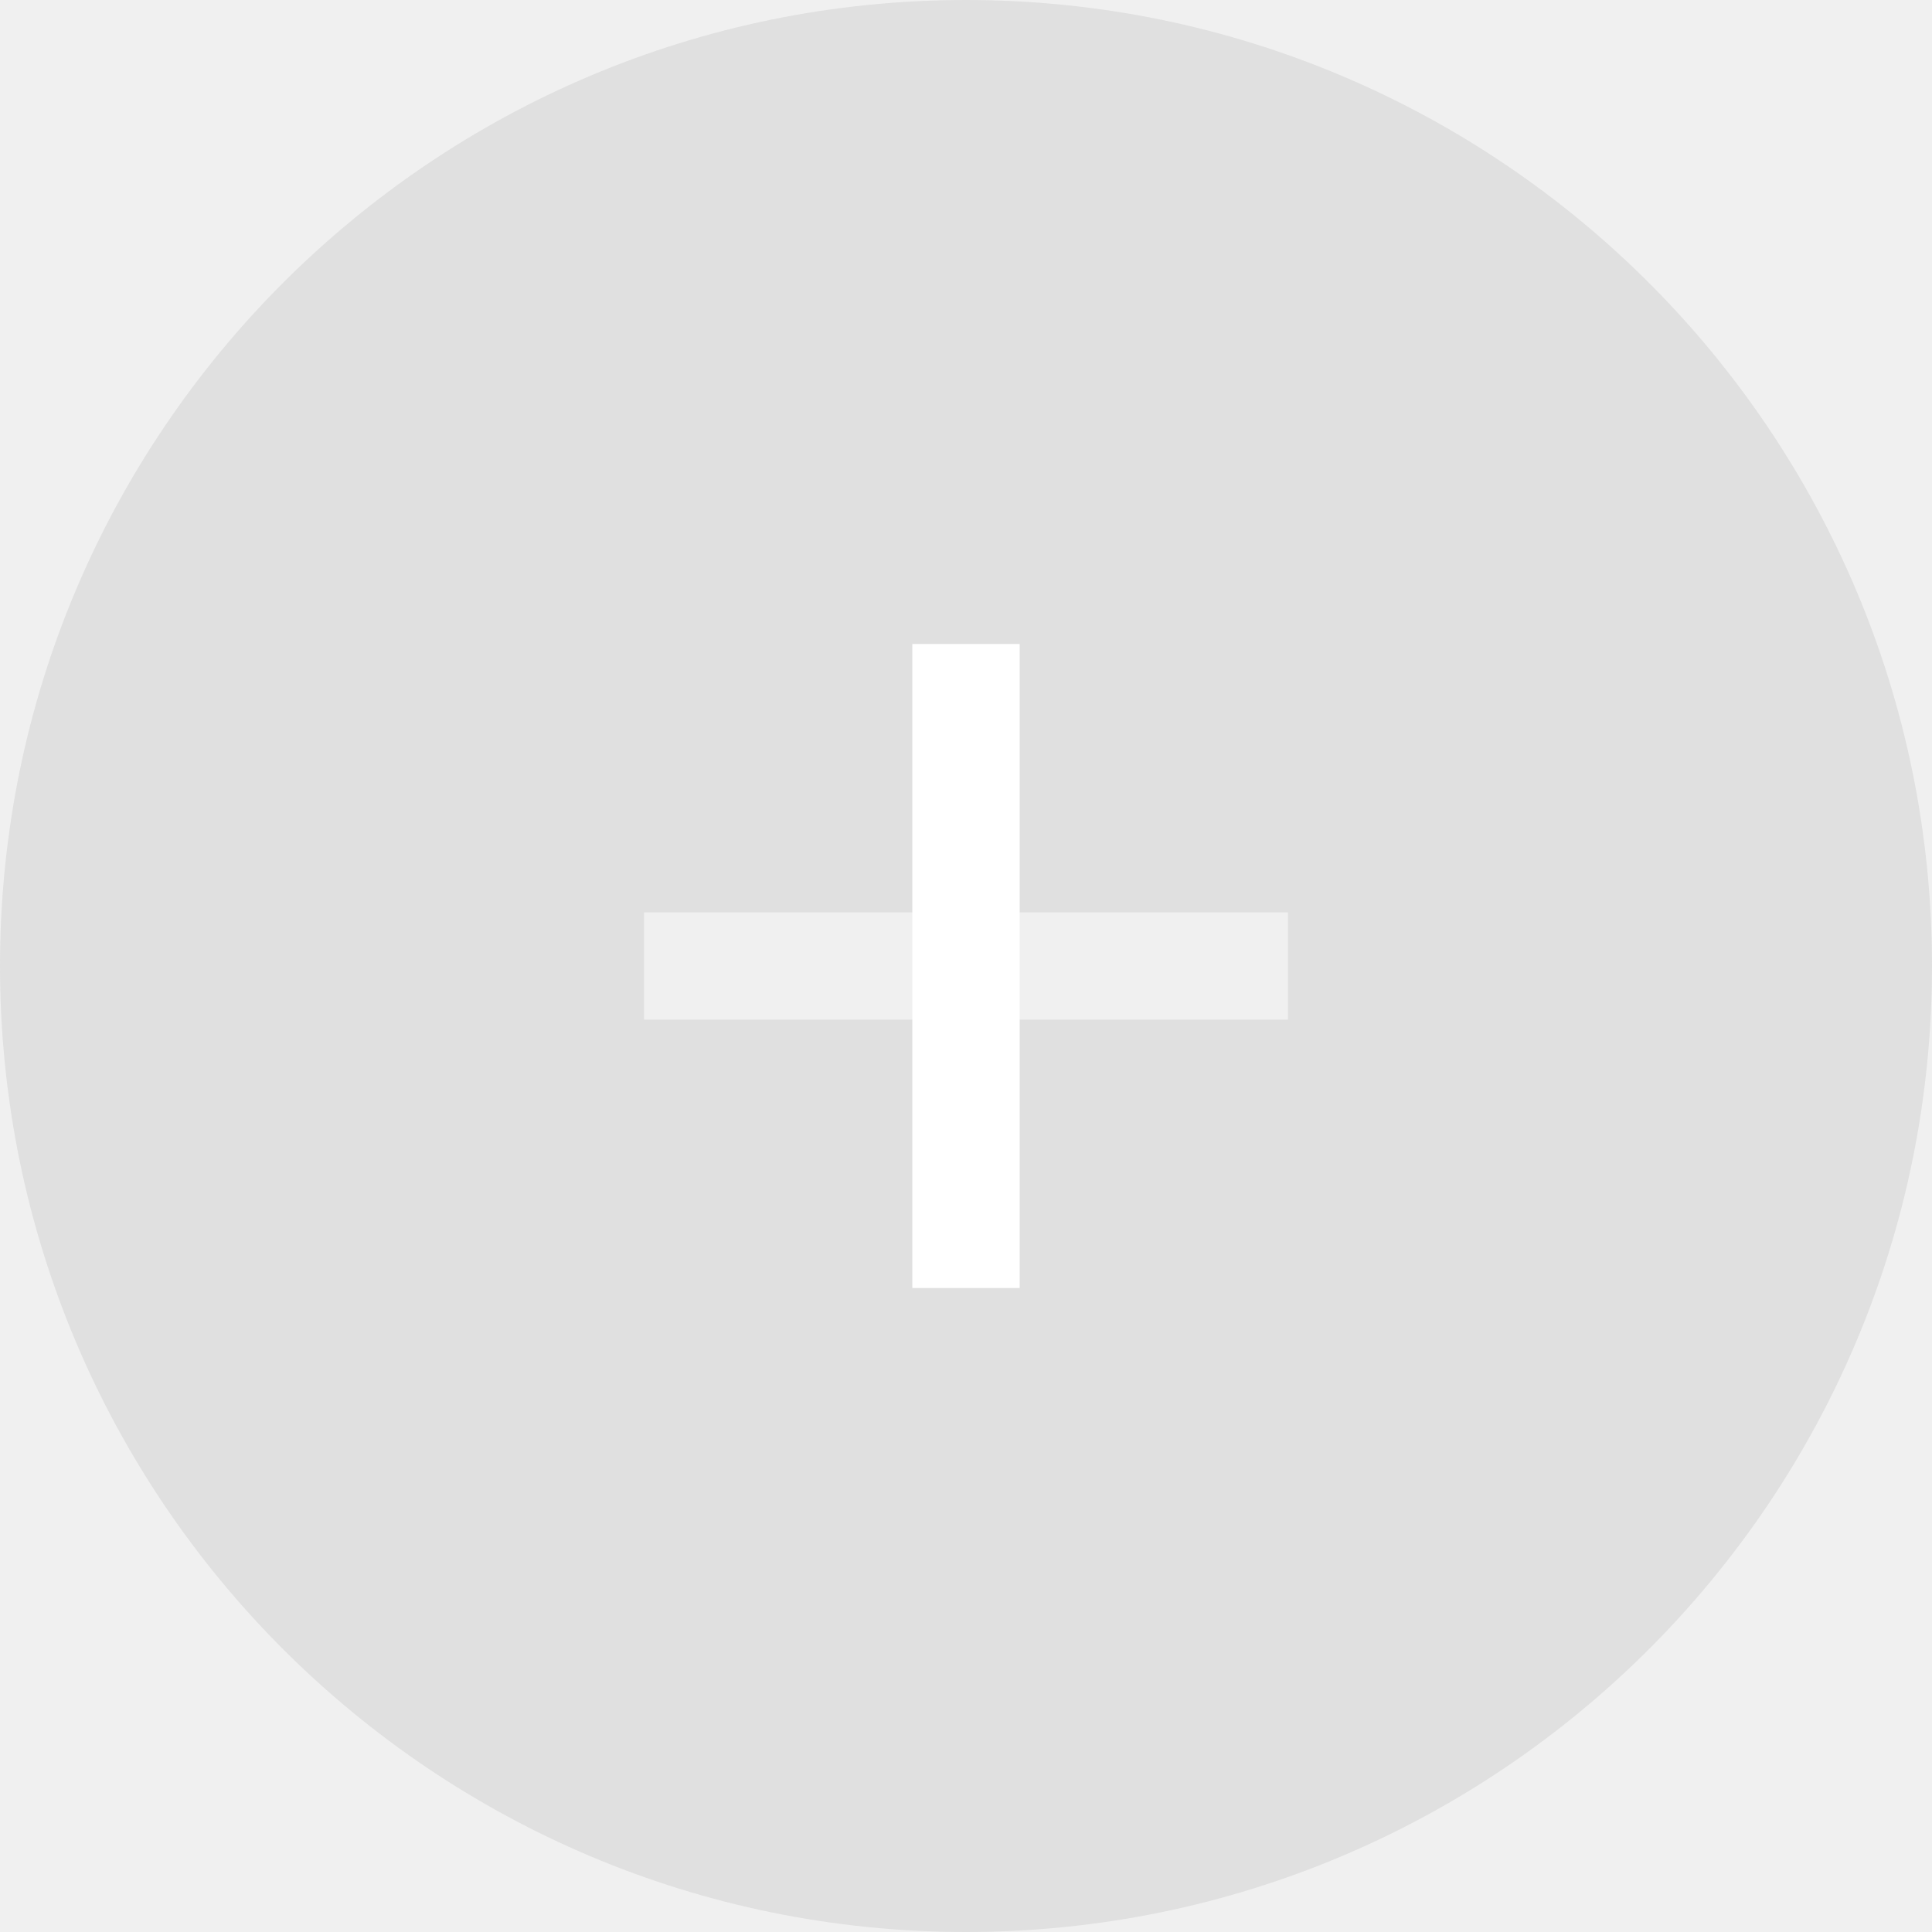
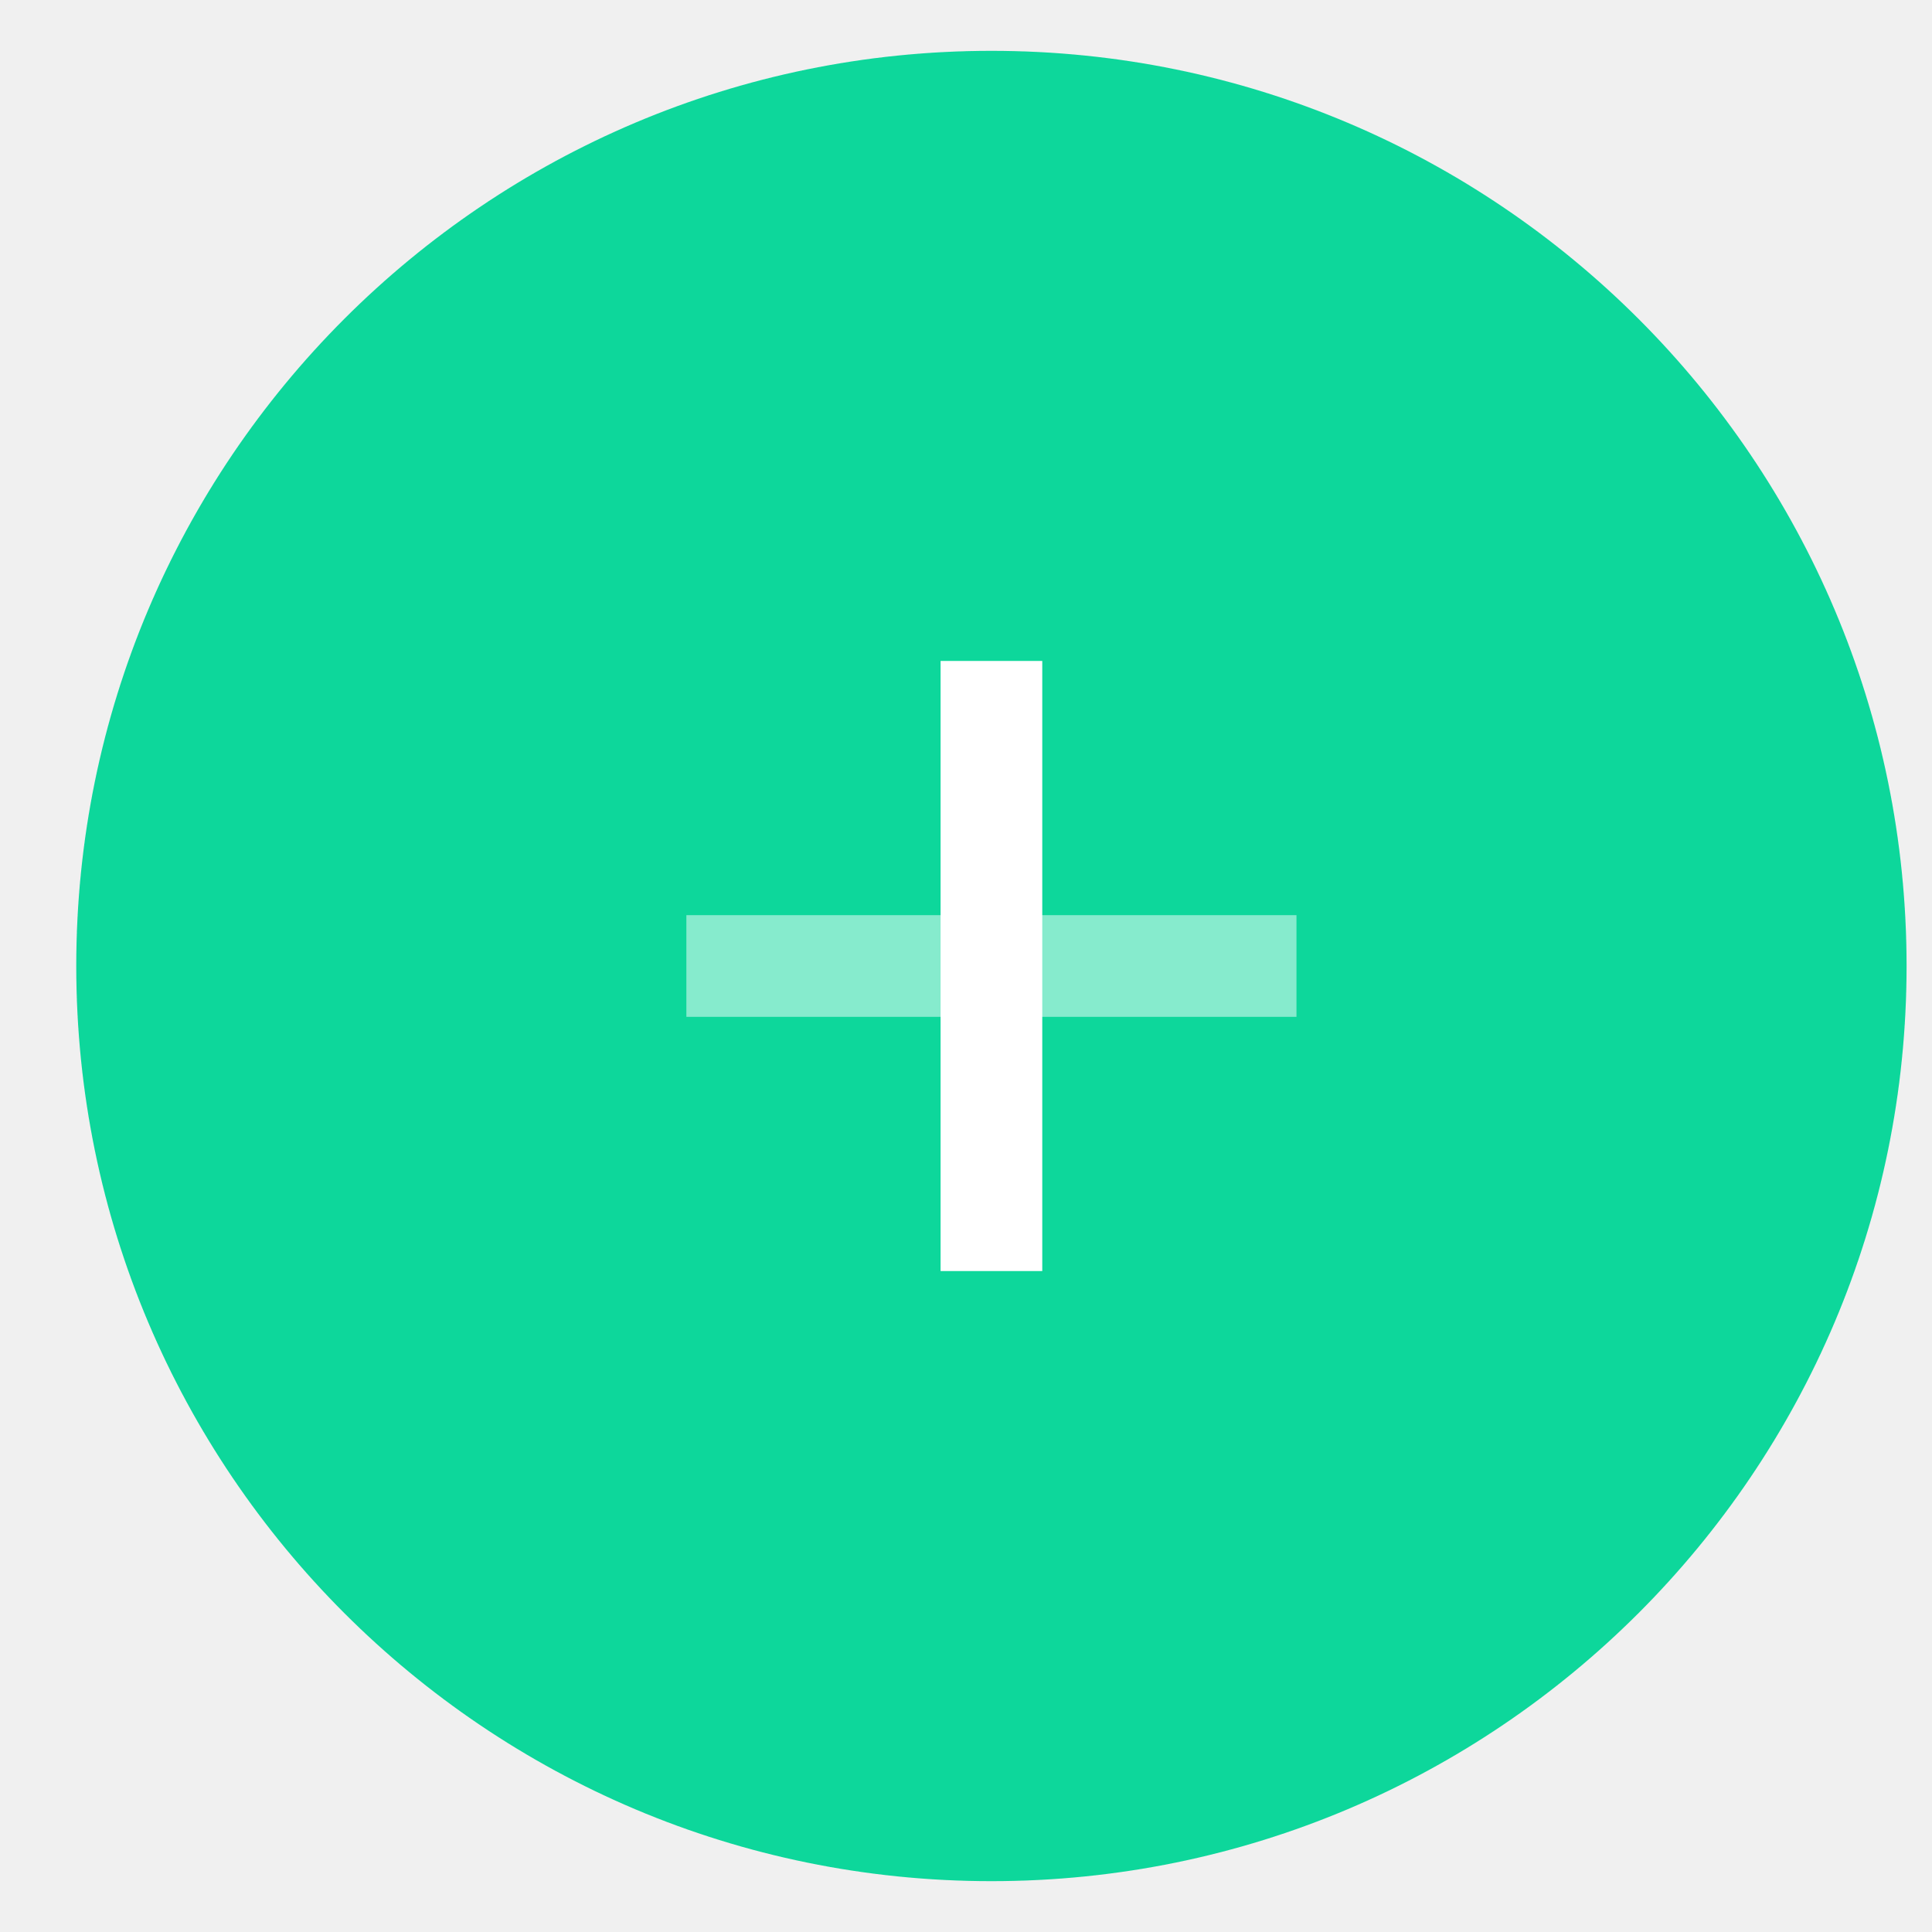
- <svg xmlns="http://www.w3.org/2000/svg" width="36px" height="36px" viewBox="0 0 36 36" version="1.1">
+ <svg xmlns="http://www.w3.org/2000/svg" width="36px" height="36px" viewBox="0 0 38 38" version="1.1">
  <defs>
    <filter x="0.0%" y="0.0%" width="100.0%" height="100.0%" filterUnits="objectBoundingBox" id="filter-1">
      <feGaussianBlur stdDeviation="0" in="SourceGraphic" />
    </filter>
  </defs>
  <g id="页面-1" stroke="none" stroke-width="1" fill="none" fill-rule="evenodd">
    <g id="做市/存入/数据填充" transform="translate(-170, -375)">
-       <g id="switch_down" transform="translate(170, 375)">
-         <circle id="椭圆形" fill="#E0E0E0" filter="url(#filter-1)" cx="18" cy="18" r="18" />
+       <g id="switch_down" transform="translate(171.5, 376)">
+         <circle id="椭圆形" fill="#07d79b" filter="url(#filter-1)" cx="18" cy="18" r="18" />
        <rect id="矩形" fill="#FFFFFF" x="17" y="12" width="2" height="12" />
        <rect id="矩形备份" fill="#FFFFFF" opacity="0.5" transform="translate(18, 18) rotate(90) translate(-18, -18) " x="17" y="12" width="2" height="12" />
      </g>
    </g>
  </g>
</svg>
